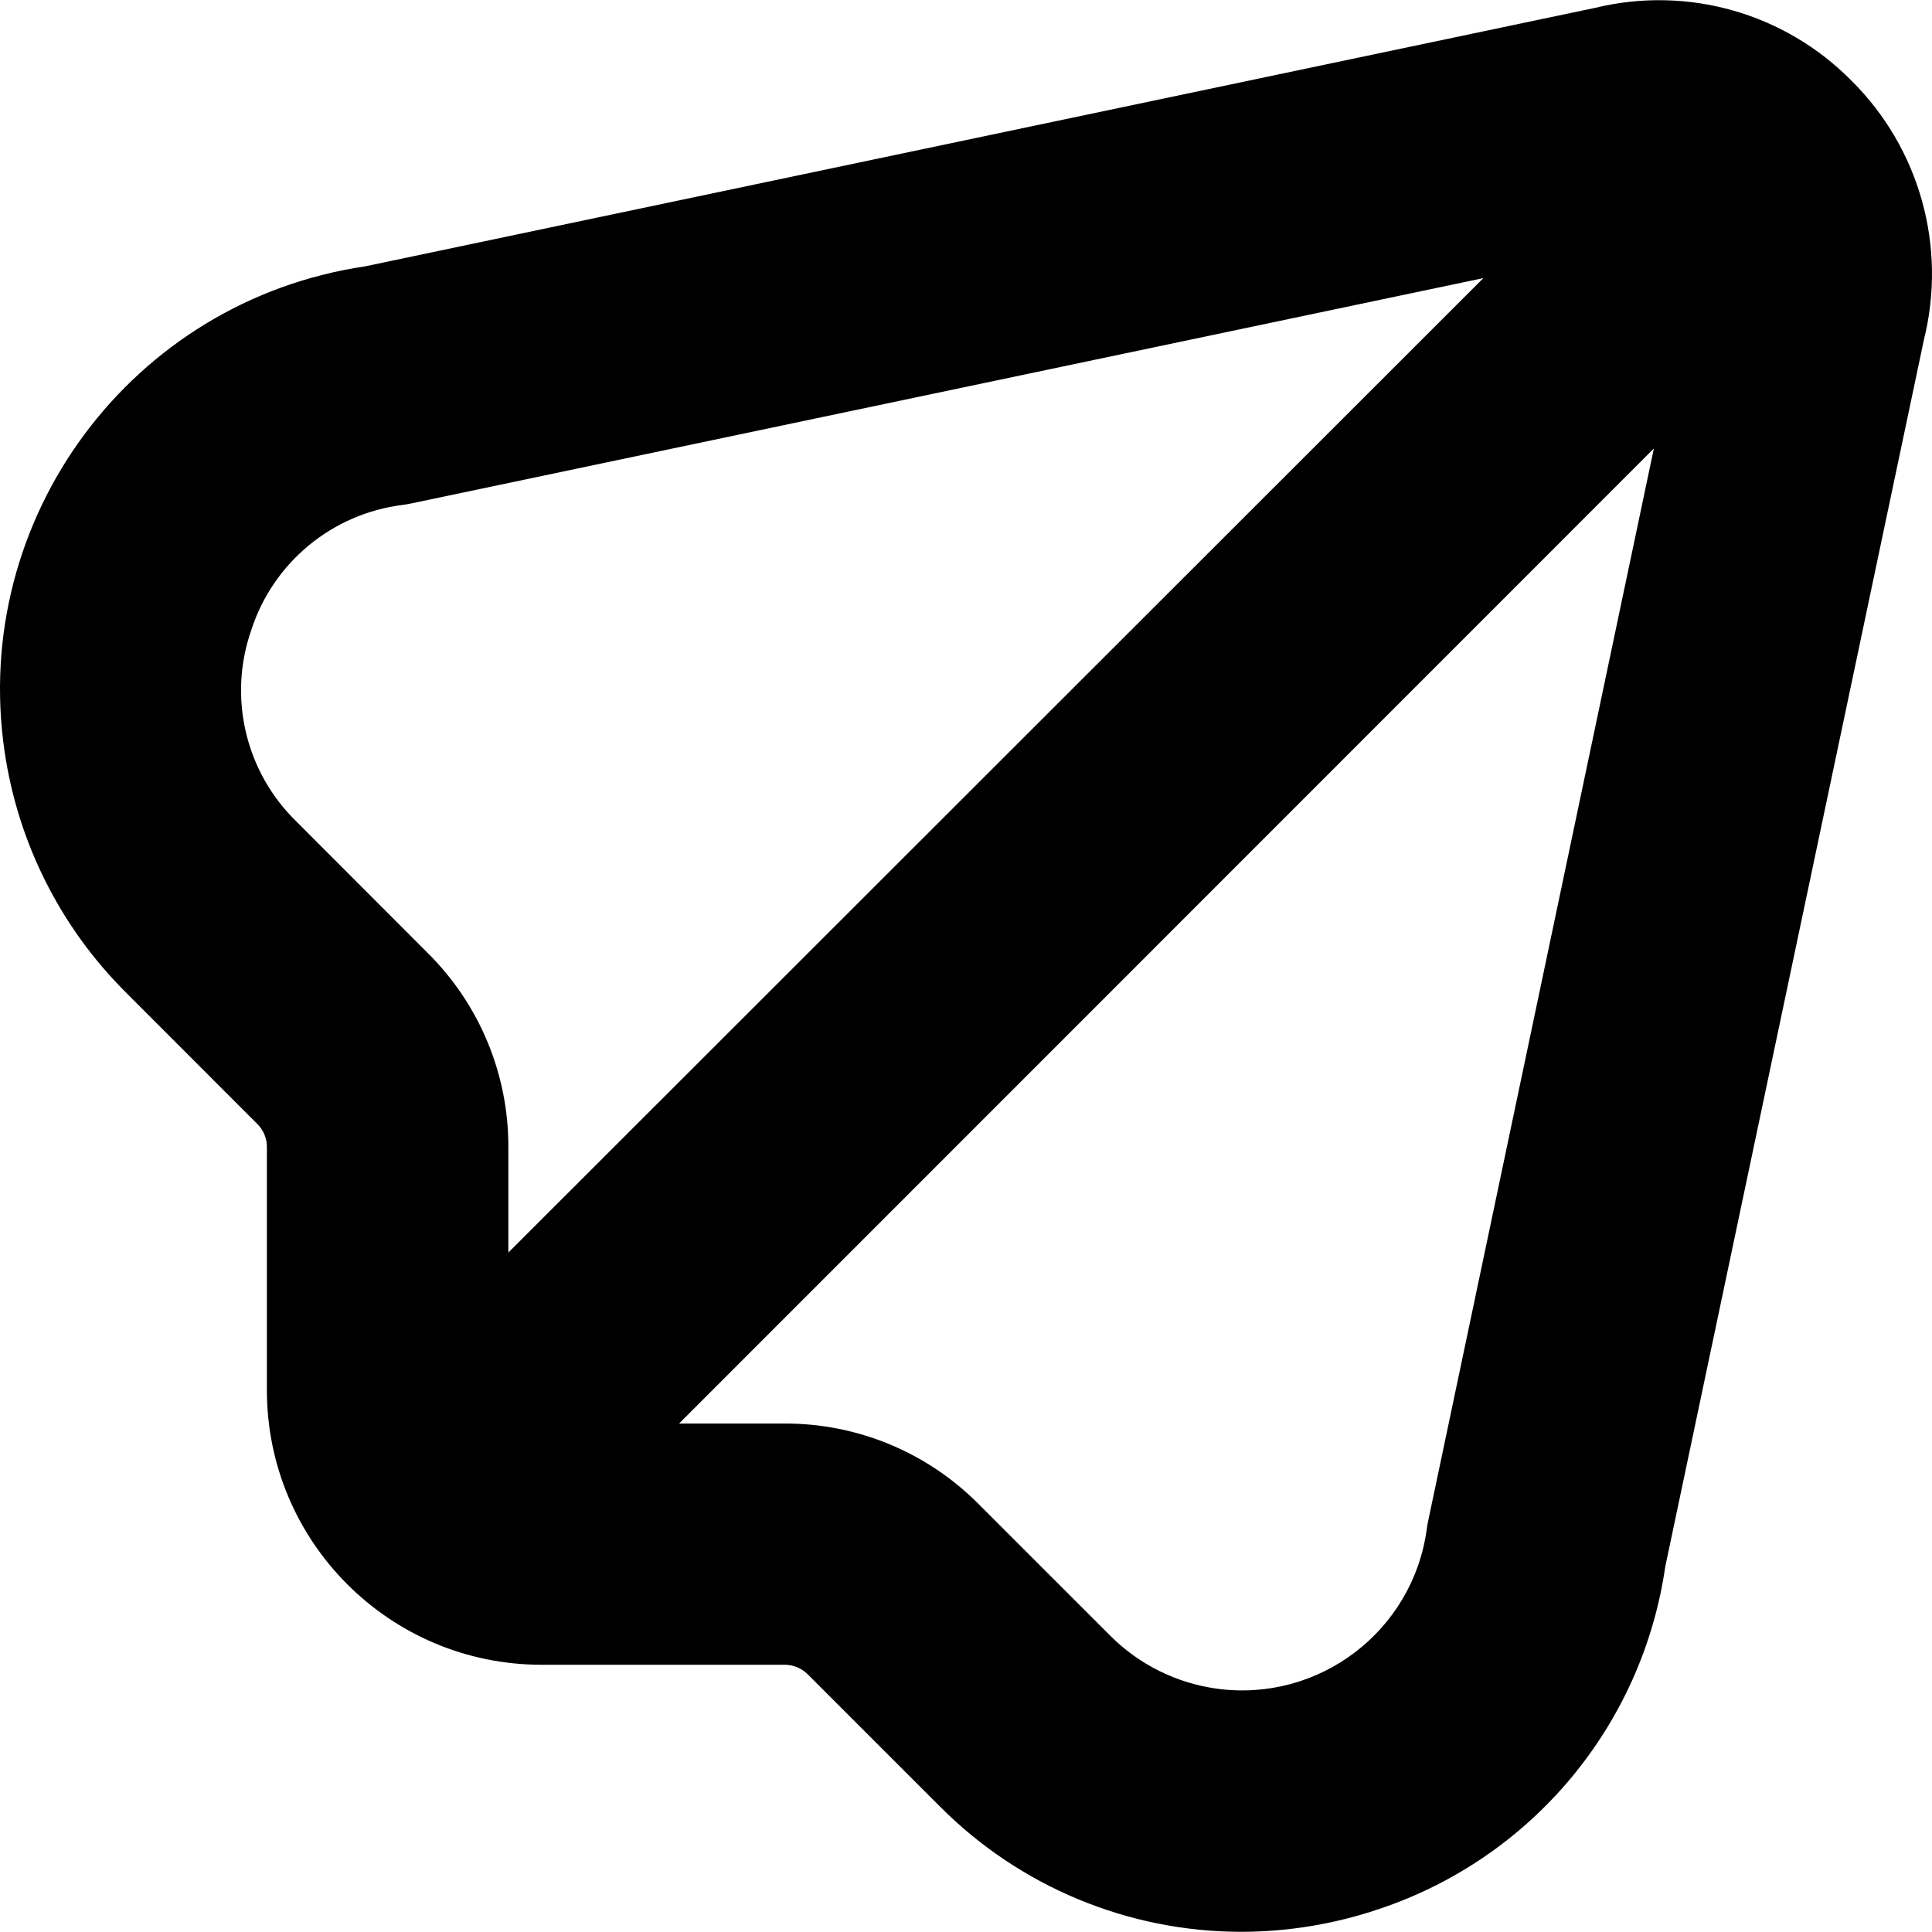
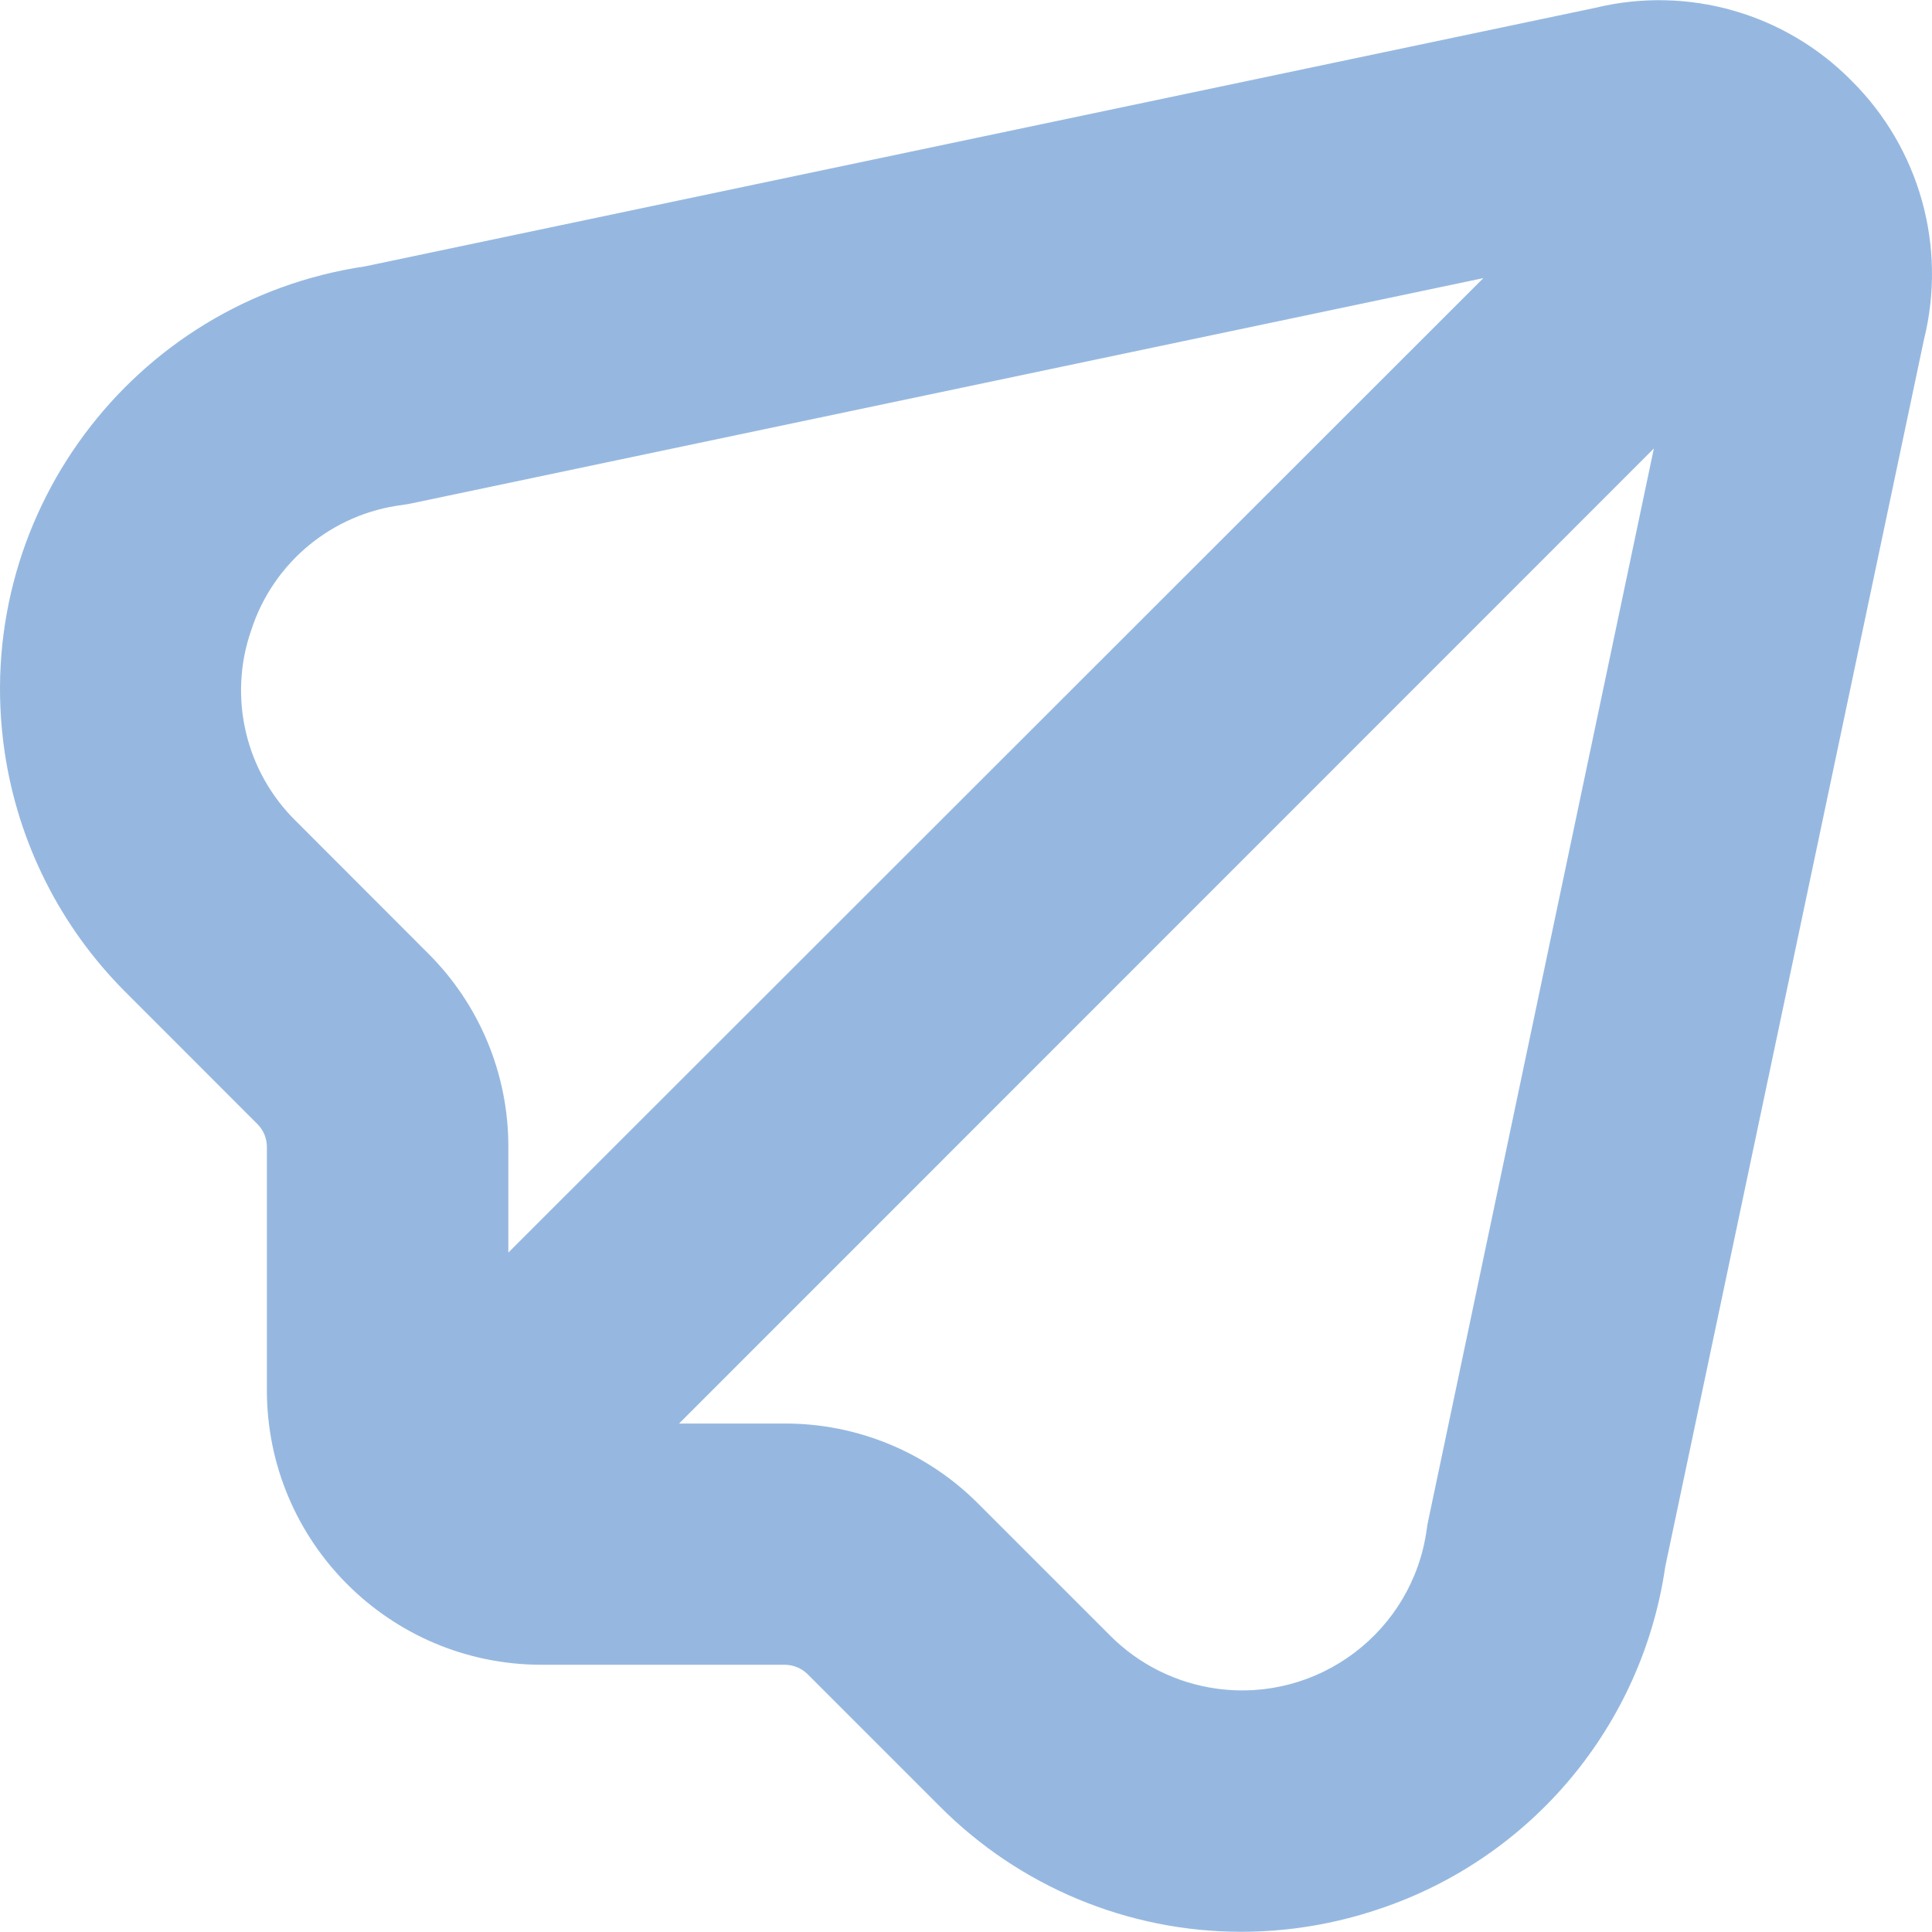
- <svg xmlns="http://www.w3.org/2000/svg" version="1.1" id="Capa_1" x="0px" y="0px" viewBox="0 0 512.074 512.074" style="enable-background:new 0 0 512.074 512.074;" xml:space="preserve" width="30" height="30">
+ <svg xmlns="http://www.w3.org/2000/svg" fill="#96B8E0" version="1.1" id="Capa_1" x="0px" y="0px" viewBox="0 0 512.074 512.074" style="enable-background:new 0 0 512.074 512.074;" xml:space="preserve" width="30" height="30">
  <g>
    <path d="M490.727,21.379C473.083,3.489,447.355-3.846,422.93,2.051L96.786,70.595C34.85,79.76-7.929,137.399,1.236,199.334   c3.563,24.079,14.782,46.372,31.997,63.581l34.965,34.987c1.637,1.615,2.552,3.823,2.539,6.123v64.512   c0.047,40.134,32.57,72.657,72.704,72.704h64.512c2.303,0,4.513,0.913,6.144,2.539l34.965,34.965   c21.142,21.282,49.895,33.259,79.893,33.28c12.383-0.01,24.683-2.035,36.416-5.995c40.491-13.447,69.914-48.61,76.011-90.837   l68.544-325.12C516.084,65.391,508.789,39.291,490.727,21.379z M66.599,167c5.798-17.913,21.444-30.848,40.128-33.173   c0.754-0.1,1.5-0.228,2.24-0.384L393.17,73.71L134.738,331.992v-27.968c0.047-19.294-7.637-37.803-21.333-51.392l-34.923-34.965   C65.031,204.511,60.399,184.765,66.599,167z M378.535,403.118c-0.171,0.747-0.277,1.493-0.384,2.24   c-3.705,27.023-28.614,45.926-55.637,42.221c-10.676-1.464-20.581-6.379-28.203-13.997l-34.944-34.944   c-13.596-13.7-32.112-21.383-51.413-21.333h-27.968l258.368-258.432L378.535,403.118z" />
  </g>
</svg>
